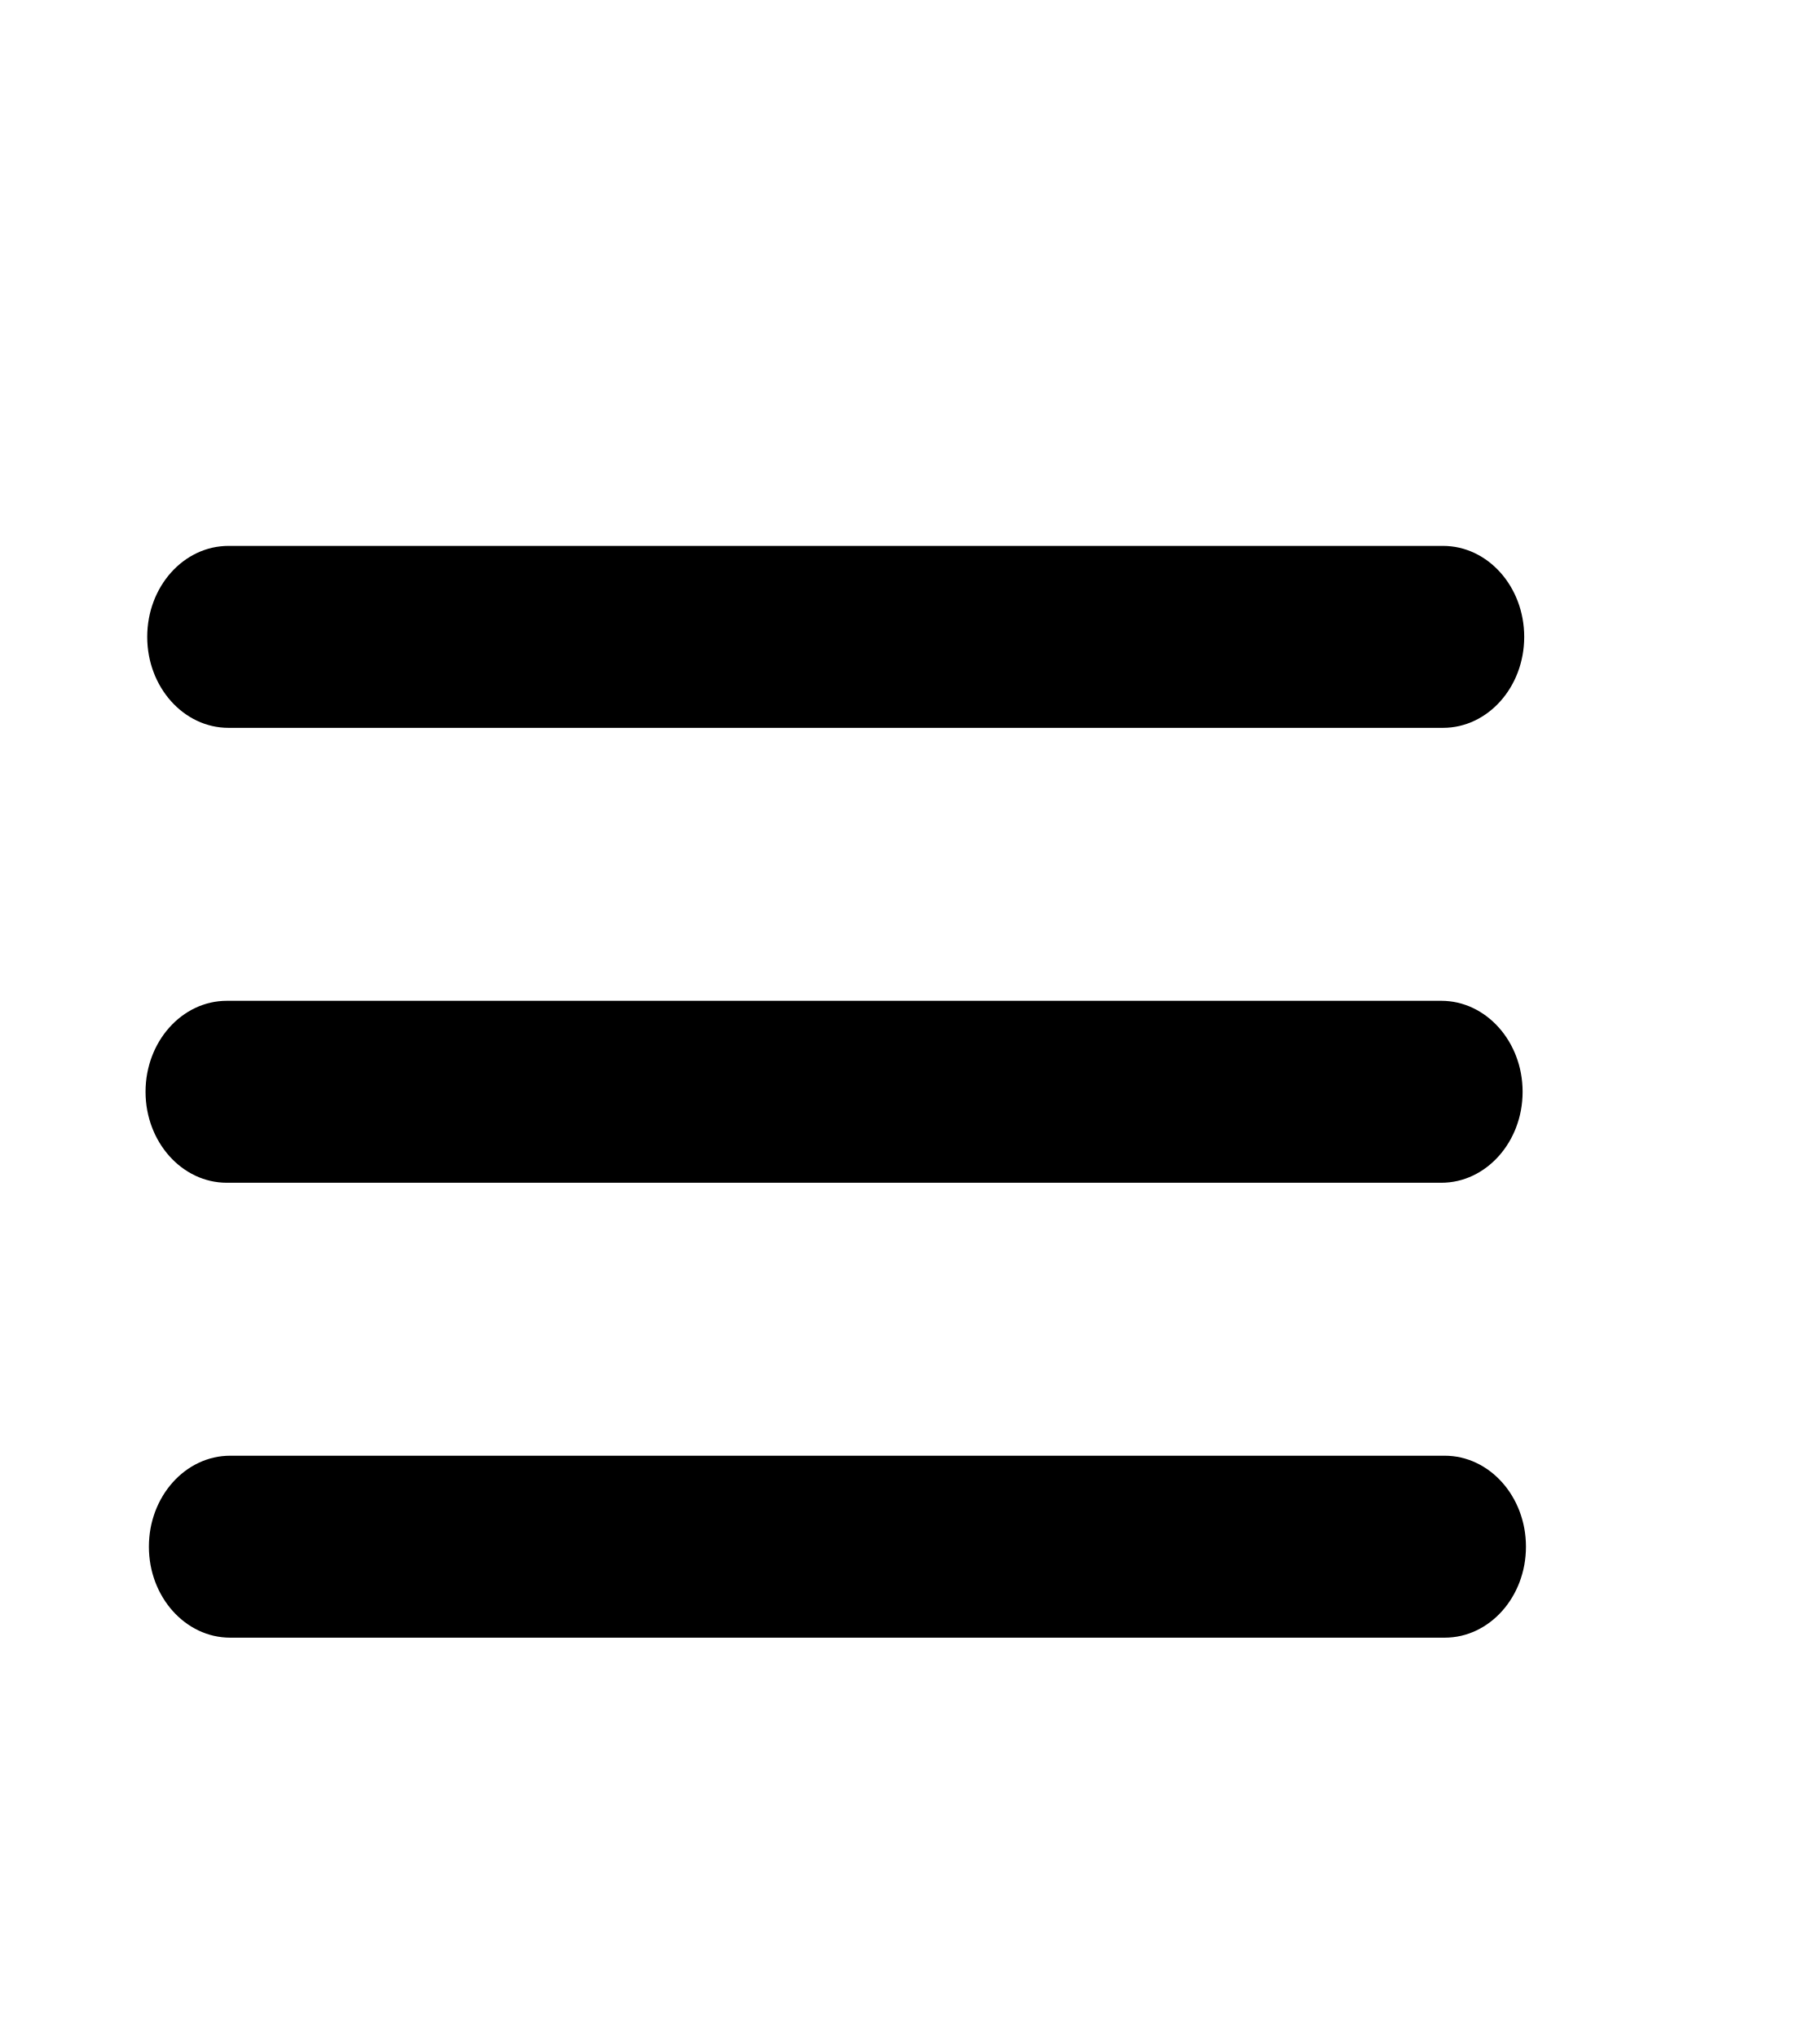
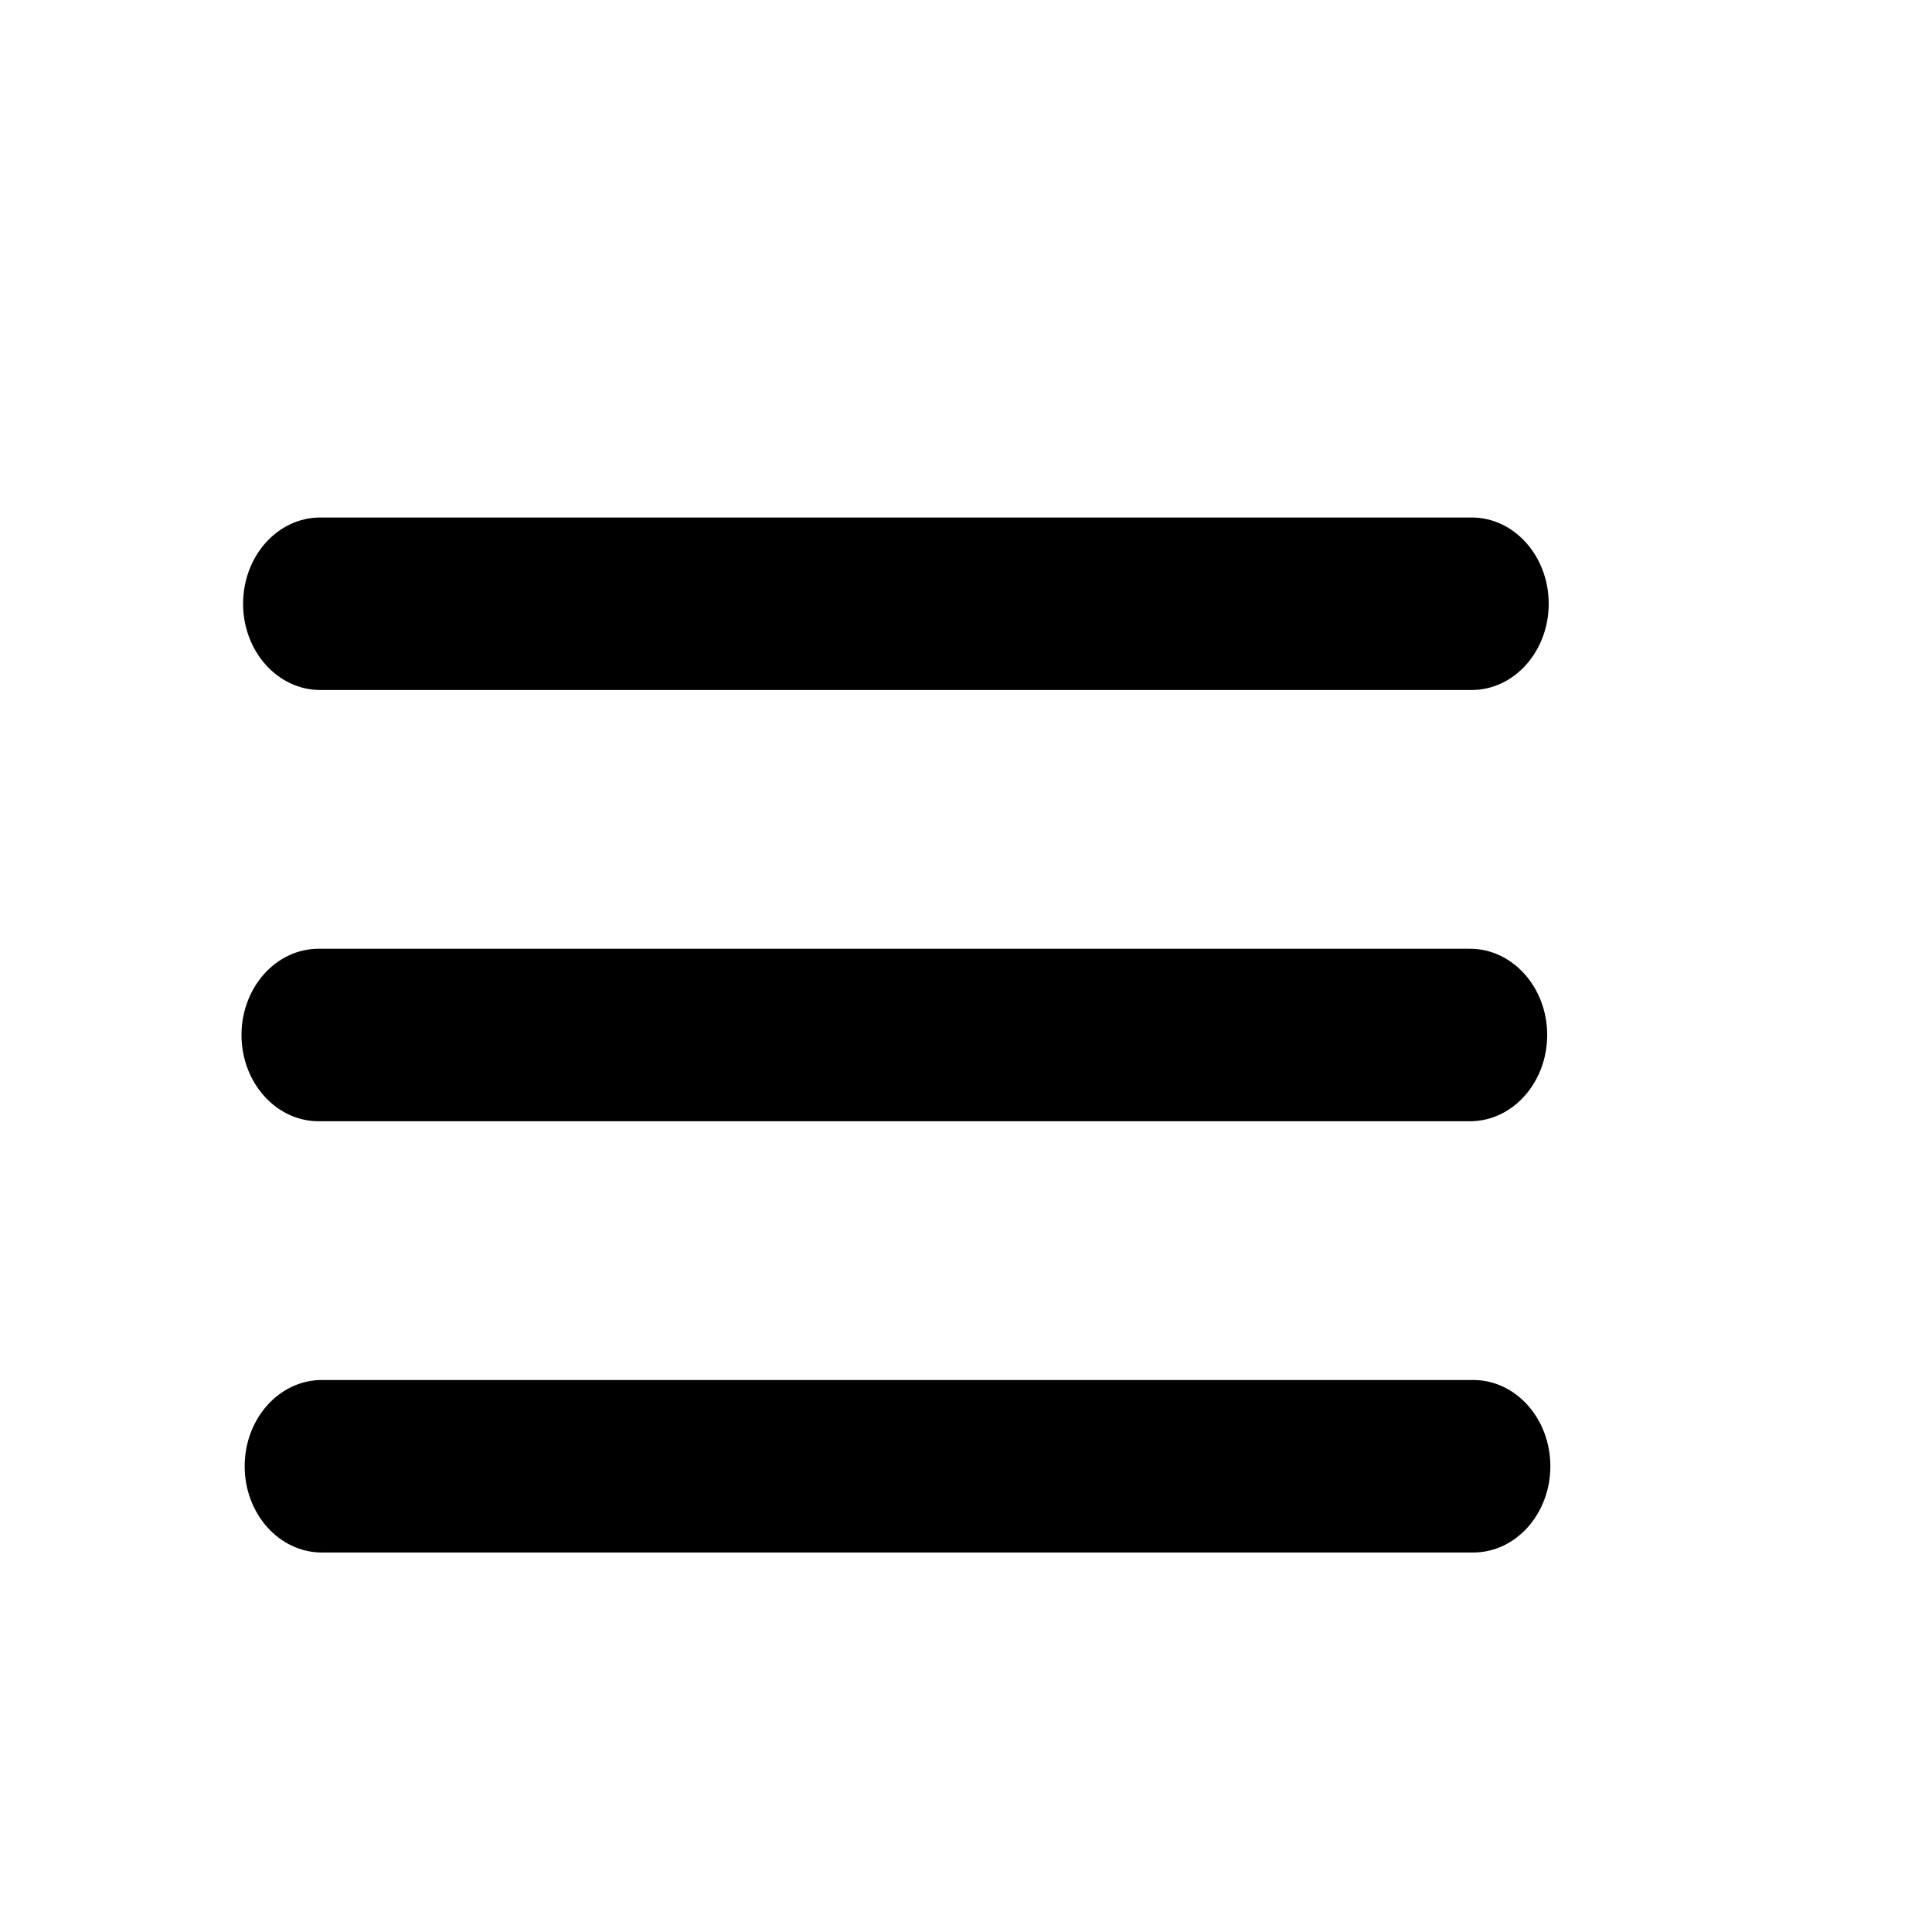
- <svg xmlns="http://www.w3.org/2000/svg" version="1.1" viewBox="0 0 25 28" xml:space="preserve">
+ <svg xmlns="http://www.w3.org/2000/svg" version="1.1" width="30px" height="30px" viewBox="0 0 25 28" xml:space="preserve">
  <g class="svg-menu-toggle">
    <path class="bar" d="M20.945,8.75c0,0.69-0.5,1.25-1.117,1.25H3.141c-0.617,0-1.118-0.56-1.118-1.25l0,0       c0-0.69,0.5-1.25,1.118-1.25h16.688C20.445,7.5,20.945,8.06,20.945,8.75L20.945,8.75z">
        </path>
    <path class="bar" d="M20.923,15c0,0.689-0.501,1.25-1.118,1.25H3.118C2.5,16.25,2,15.689,2,15l0,0c0-0.689,0.5-1.25,1.118-1.25 h16.687C20.422,13.75,20.923,14.311,20.923,15L20.923,15z">
        </path>
    <path class="bar" d="M20.969,21.25c0,0.689-0.5,1.25-1.117,1.25H3.164c-0.617,0-1.118-0.561-1.118-1.25l0,0       c0-0.689,0.5-1.25,1.118-1.25h16.688C20.469,20,20.969,20.561,20.969,21.25L20.969,21.25z">
        </path>
  </g>
</svg>
